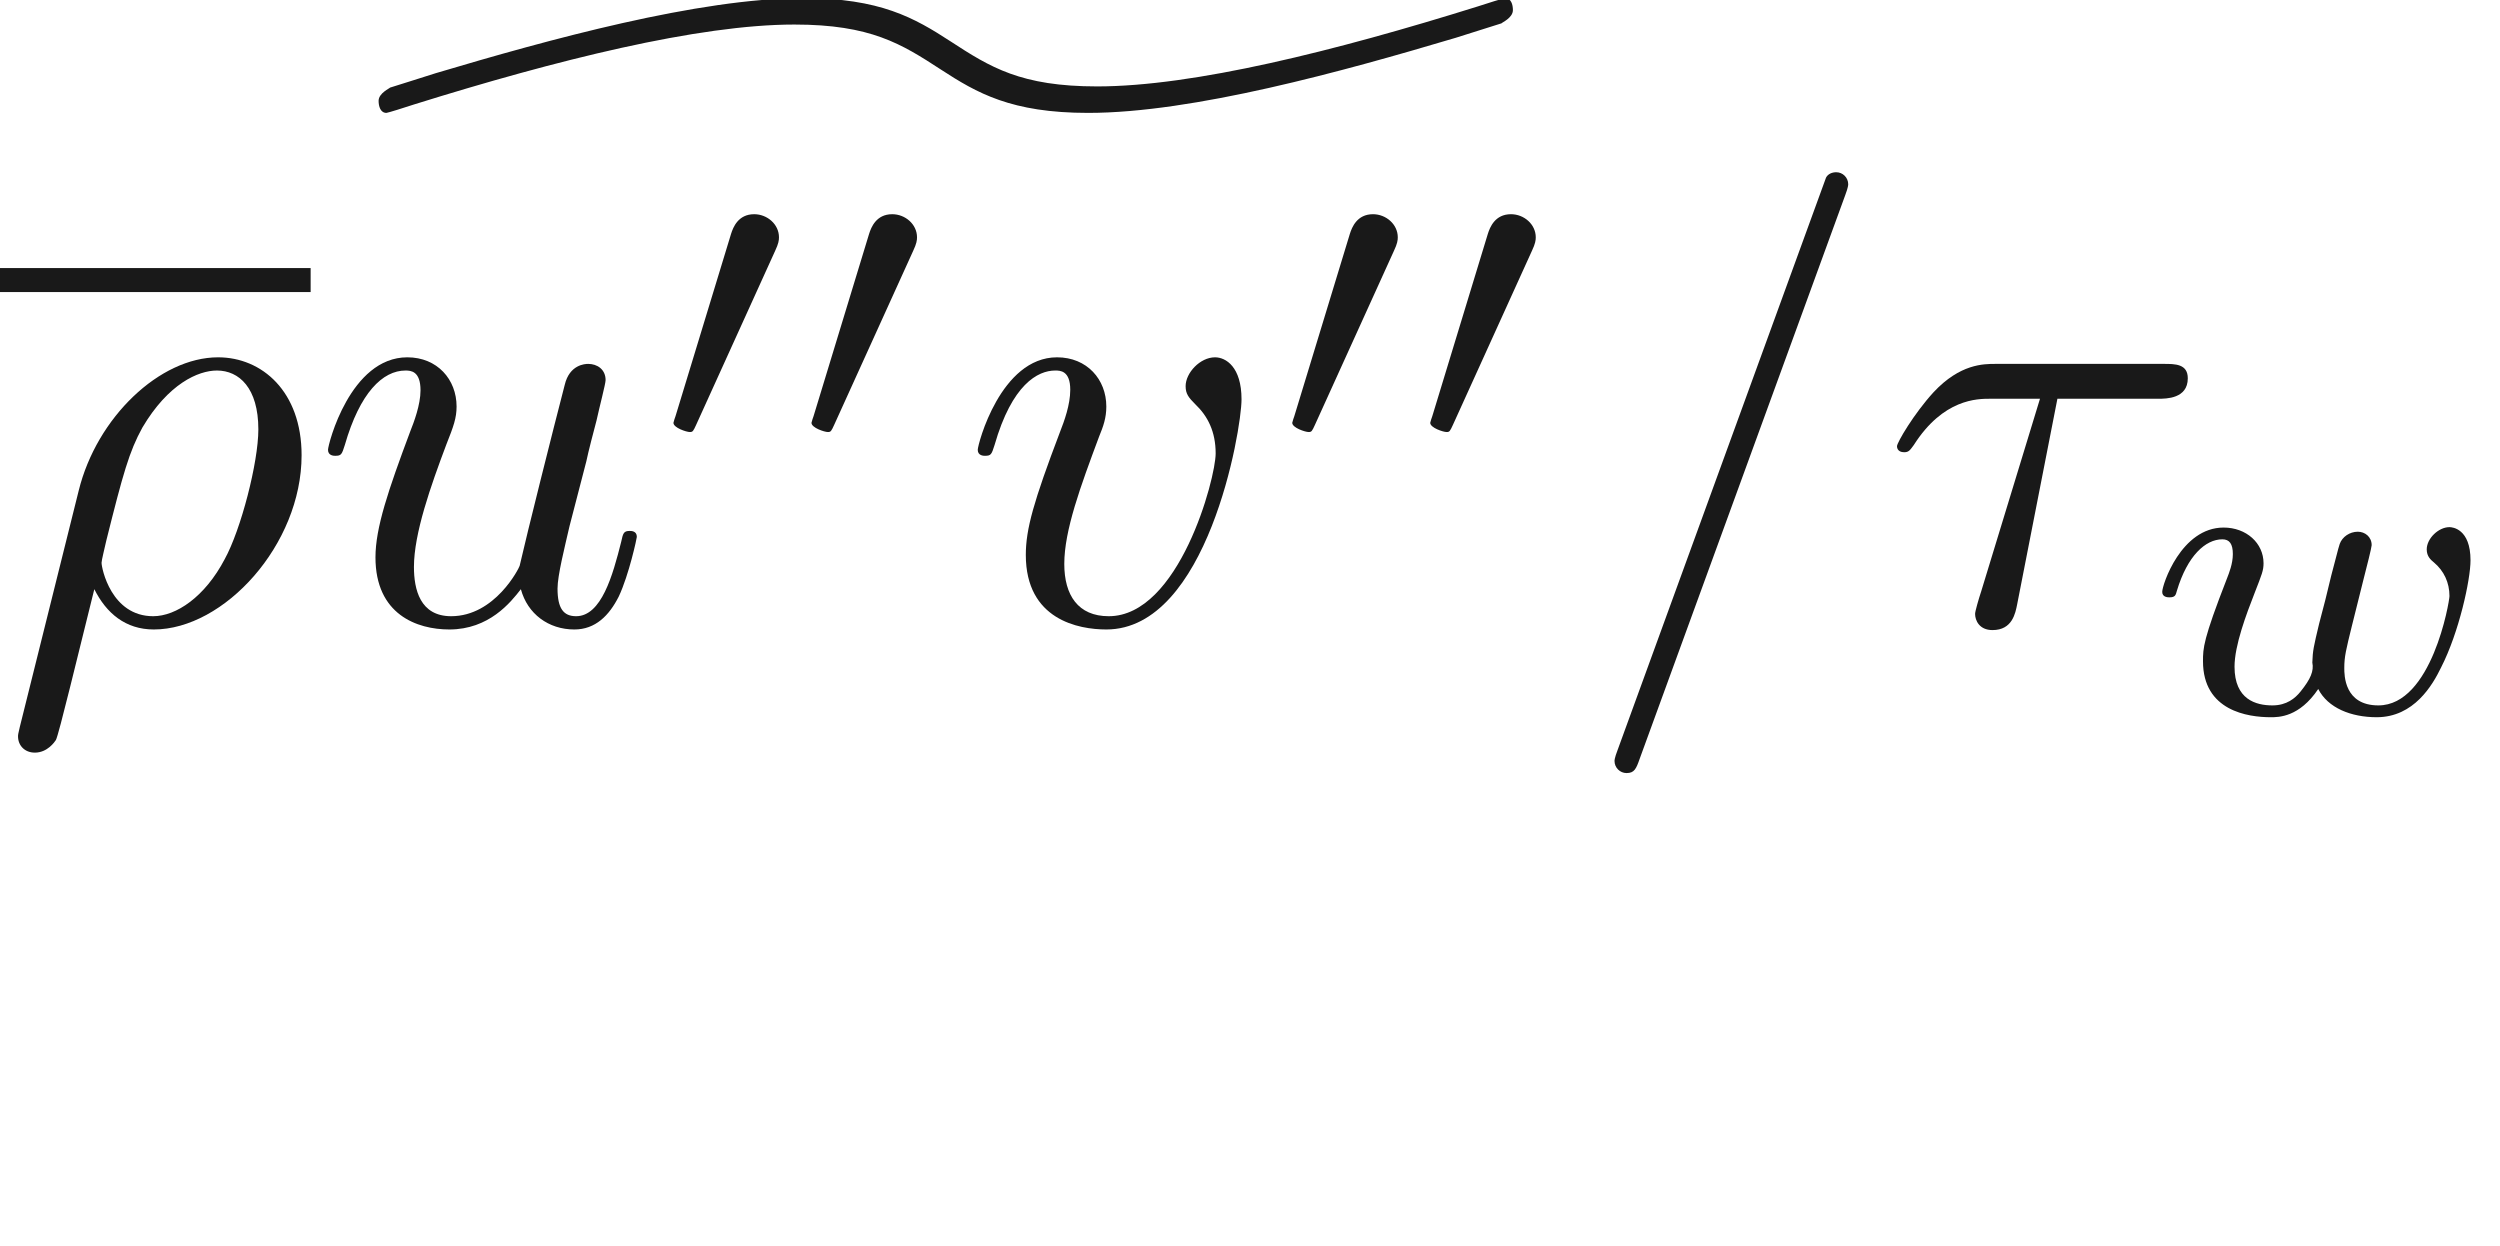
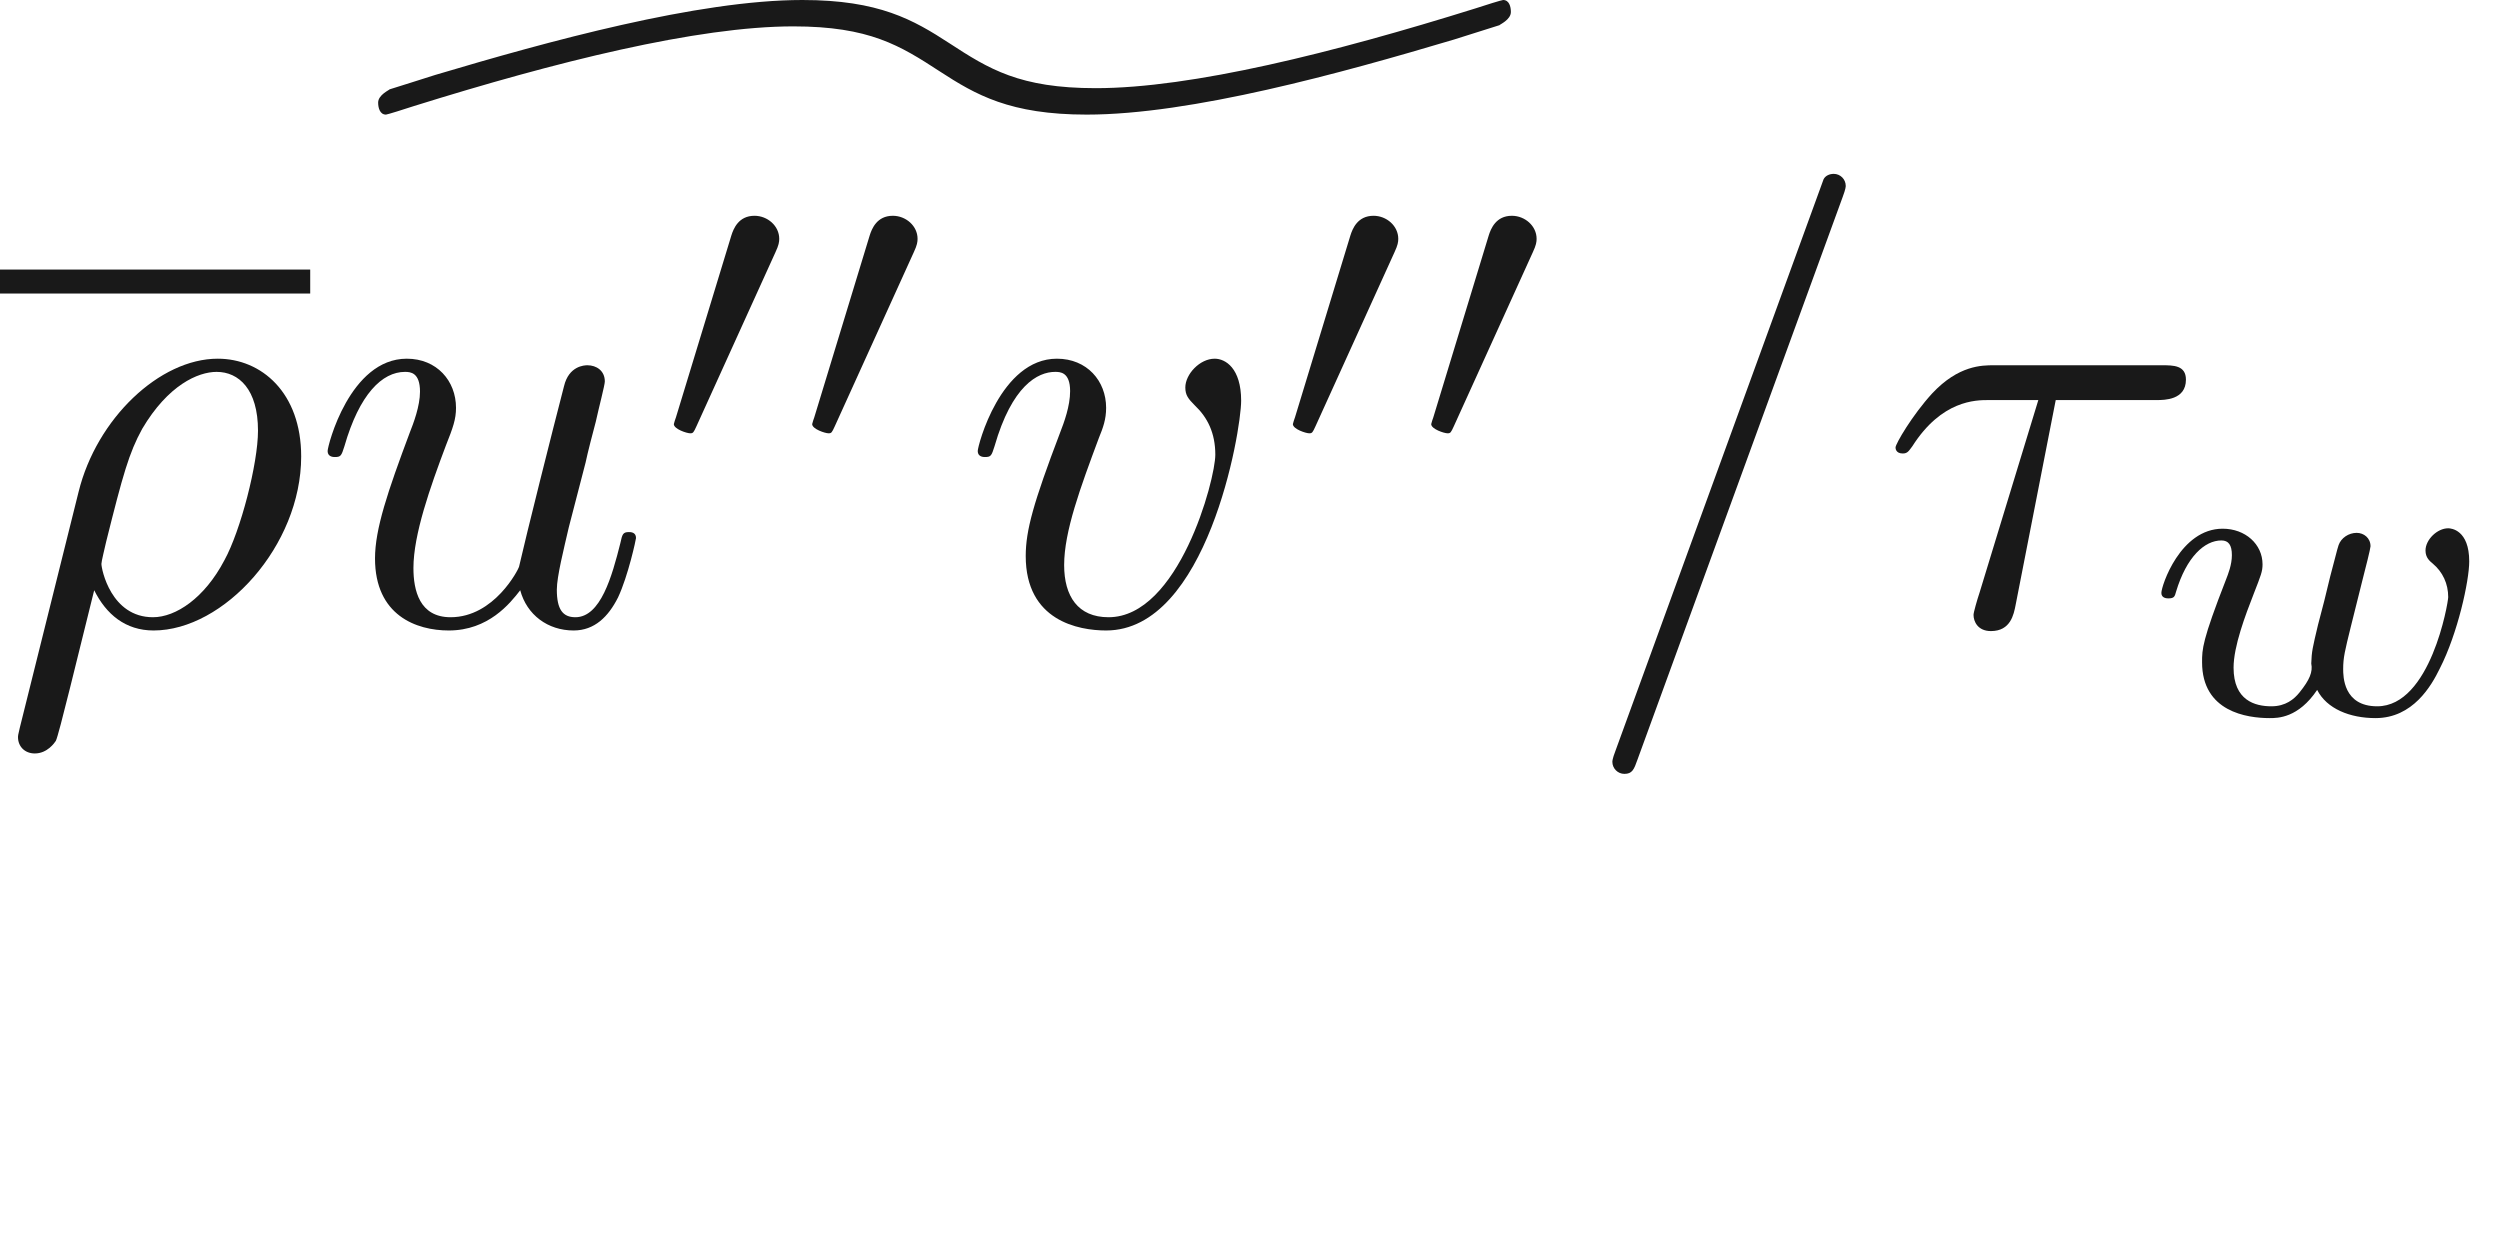
- <svg xmlns="http://www.w3.org/2000/svg" xmlns:ns1="http://github.com/leegao/readme2tex/" xmlns:xlink="http://www.w3.org/1999/xlink" height="20.657pt" ns1:offset="2.4813" version="1.1" viewBox="-52.093 -71.969 41.455 20.657" width="41.455pt">
+ <svg xmlns="http://www.w3.org/2000/svg" xmlns:ns1="http://github.com/leegao/readme2tex/" xmlns:xlink="http://www.w3.org/1999/xlink" height="20.719pt" ns1:offset="2.4906" version="1.1" viewBox="-52.075 -72.0 41.512 20.719" width="41.512pt">
  <defs>
    <path d="M18.809 -8.02C18.809 -8.11 18.78 -8.219 18.68 -8.219C18.66 -8.219 18.371 -8.13 18.222 -8.08C15.861 -7.342 13.509 -6.755 11.915 -6.755C10.65 -6.755 10.142 -7.073 9.484 -7.502C8.887 -7.89 8.319 -8.219 7.044 -8.219C5.31 -8.219 2.819 -7.532 0.946 -6.974C0.767 -6.914 0.309 -6.775 0.189 -6.735C0.189 -6.725 0 -6.645 0 -6.516C0 -6.426 0.03 -6.316 0.13 -6.316C0.149 -6.316 0.438 -6.406 0.588 -6.456C2.949 -7.193 5.3 -7.781 6.894 -7.781C8.159 -7.781 8.668 -7.462 9.325 -7.034C9.923 -6.645 10.491 -6.316 11.766 -6.316C13.499 -6.316 15.99 -7.004 17.863 -7.562C18.042 -7.621 18.501 -7.761 18.62 -7.801C18.62 -7.811 18.809 -7.89 18.809 -8.02Z" id="g0-93" />
    <path d="M3.668 -2.225C3.717 -2.413 3.801 -2.748 3.801 -2.783C3.801 -2.922 3.689 -3.006 3.571 -3.006C3.438 -3.006 3.313 -2.922 3.271 -2.803C3.25 -2.748 3.18 -2.455 3.131 -2.28C3.034 -1.883 3.034 -1.869 2.929 -1.478C2.838 -1.095 2.824 -1.039 2.817 -0.837C2.845 -0.697 2.79 -0.565 2.622 -0.356C2.532 -0.244 2.392 -0.126 2.155 -0.126C1.883 -0.126 1.527 -0.223 1.527 -0.767C1.527 -1.123 1.723 -1.639 1.862 -1.995C1.981 -2.301 2.008 -2.364 2.008 -2.483C2.008 -2.817 1.723 -3.075 1.346 -3.075C0.642 -3.075 0.328 -2.127 0.328 -2.008C0.328 -1.918 0.425 -1.918 0.446 -1.918C0.544 -1.918 0.551 -1.953 0.572 -2.029C0.746 -2.608 1.046 -2.88 1.325 -2.88C1.444 -2.88 1.499 -2.803 1.499 -2.636C1.499 -2.476 1.437 -2.322 1.402 -2.232C1.004 -1.213 1.004 -1.074 1.004 -0.858C1.004 -0.035 1.75 0.07 2.127 0.07C2.26 0.07 2.601 0.07 2.915 -0.398C3.075 -0.084 3.459 0.07 3.884 0.07C4.505 0.07 4.812 -0.467 4.951 -0.753C5.251 -1.339 5.44 -2.211 5.44 -2.532C5.44 -3.055 5.14 -3.082 5.091 -3.082C4.91 -3.082 4.714 -2.894 4.714 -2.713C4.714 -2.594 4.784 -2.538 4.833 -2.497C5 -2.357 5.091 -2.162 5.091 -1.939C5.091 -1.848 4.798 -0.126 3.912 -0.126C3.347 -0.126 3.347 -0.628 3.347 -0.746C3.347 -0.934 3.375 -1.046 3.473 -1.444L3.668 -2.225Z" id="g3-119" />
+     <path d="M2.022 -3.292C2.078 -3.41 2.085 -3.466 2.085 -3.515C2.085 -3.731 1.89 -3.898 1.674 -3.898C1.409 -3.898 1.325 -3.682 1.29 -3.571L0.37 -0.551C0.363 -0.537 0.335 -0.446 0.335 -0.439C0.335 -0.356 0.551 -0.286 0.607 -0.286C0.656 -0.286 0.663 -0.3 0.711 -0.404L2.022 -3.292Z" id="g1-48" />
    <path d="M0.329 1.724C0.299 1.843 0.299 1.863 0.299 1.883C0.299 2.032 0.408 2.152 0.578 2.152C0.787 2.152 0.907 1.973 0.927 1.943C0.976 1.853 1.295 0.518 1.564 -0.558C1.763 -0.159 2.082 0.11 2.55 0.11C3.716 0.11 5.001 -1.295 5.001 -2.78C5.001 -3.836 4.344 -4.403 3.616 -4.403C2.65 -4.403 1.604 -3.407 1.305 -2.192L0.329 1.724ZM2.54 -0.11C1.843 -0.11 1.684 -0.907 1.684 -0.996C1.684 -1.036 1.734 -1.235 1.763 -1.365C2.042 -2.481 2.142 -2.839 2.361 -3.238C2.79 -3.965 3.288 -4.184 3.597 -4.184C3.965 -4.184 4.284 -3.895 4.284 -3.208C4.284 -2.66 3.995 -1.544 3.726 -1.056C3.397 -0.428 2.919 -0.11 2.54 -0.11Z" id="g2-26" />
    <path d="M2.929 -3.716H4.603C4.732 -3.716 5.091 -3.716 5.091 -4.055C5.091 -4.294 4.882 -4.294 4.692 -4.294H1.903C1.704 -4.294 1.315 -4.294 0.877 -3.826C0.548 -3.467 0.269 -2.989 0.269 -2.929C0.269 -2.919 0.269 -2.829 0.389 -2.829C0.468 -2.829 0.488 -2.869 0.548 -2.949C1.036 -3.716 1.604 -3.716 1.813 -3.716H2.64L1.664 -0.518C1.624 -0.399 1.564 -0.189 1.564 -0.149C1.564 -0.04 1.634 0.12 1.853 0.12C2.182 0.12 2.232 -0.159 2.262 -0.309L2.929 -3.716Z" id="g2-28" />
    <path d="M4.374 -7.093C4.423 -7.223 4.423 -7.263 4.423 -7.273C4.423 -7.382 4.334 -7.472 4.224 -7.472C4.154 -7.472 4.085 -7.442 4.055 -7.382L0.598 2.112C0.548 2.242 0.548 2.281 0.548 2.291C0.548 2.401 0.638 2.491 0.747 2.491C0.877 2.491 0.907 2.421 0.966 2.252L4.374 -7.093Z" id="g2-61" />
    <path d="M3.487 -0.558C3.597 -0.149 3.945 0.11 4.374 0.11C4.722 0.11 4.951 -0.12 5.111 -0.438C5.28 -0.797 5.41 -1.405 5.41 -1.425C5.41 -1.524 5.32 -1.524 5.29 -1.524C5.191 -1.524 5.181 -1.484 5.151 -1.345C5.011 -0.787 4.822 -0.11 4.403 -0.11C4.194 -0.11 4.095 -0.239 4.095 -0.568C4.095 -0.787 4.214 -1.255 4.294 -1.604L4.573 -2.68C4.603 -2.829 4.702 -3.208 4.742 -3.357C4.792 -3.587 4.892 -3.965 4.892 -4.025C4.892 -4.204 4.752 -4.294 4.603 -4.294C4.553 -4.294 4.294 -4.284 4.214 -3.945C4.025 -3.218 3.587 -1.474 3.467 -0.946C3.457 -0.907 3.059 -0.11 2.331 -0.11C1.813 -0.11 1.714 -0.558 1.714 -0.927C1.714 -1.484 1.993 -2.271 2.252 -2.959C2.371 -3.258 2.421 -3.397 2.421 -3.587C2.421 -4.035 2.102 -4.403 1.604 -4.403C0.658 -4.403 0.289 -2.959 0.289 -2.869C0.289 -2.77 0.389 -2.77 0.408 -2.77C0.508 -2.77 0.518 -2.79 0.568 -2.949C0.817 -3.816 1.196 -4.184 1.574 -4.184C1.664 -4.184 1.823 -4.174 1.823 -3.856C1.823 -3.616 1.714 -3.328 1.654 -3.178C1.285 -2.192 1.076 -1.574 1.076 -1.086C1.076 -0.139 1.763 0.11 2.301 0.11C2.959 0.11 3.318 -0.339 3.487 -0.558Z" id="g2-117" />
    <path d="M4.663 -3.706C4.663 -4.244 4.403 -4.403 4.224 -4.403C3.975 -4.403 3.736 -4.144 3.736 -3.925C3.736 -3.796 3.786 -3.736 3.895 -3.626C4.105 -3.427 4.234 -3.168 4.234 -2.809C4.234 -2.391 3.626 -0.11 2.461 -0.11C1.953 -0.11 1.724 -0.458 1.724 -0.976C1.724 -1.534 1.993 -2.262 2.301 -3.088C2.371 -3.258 2.421 -3.397 2.421 -3.587C2.421 -4.035 2.102 -4.403 1.604 -4.403C0.667 -4.403 0.289 -2.959 0.289 -2.869C0.289 -2.77 0.389 -2.77 0.408 -2.77C0.508 -2.77 0.518 -2.79 0.568 -2.949C0.857 -3.955 1.285 -4.184 1.574 -4.184C1.654 -4.184 1.823 -4.184 1.823 -3.865C1.823 -3.616 1.724 -3.347 1.654 -3.168C1.215 -2.012 1.086 -1.554 1.086 -1.126C1.086 -0.05 1.963 0.11 2.421 0.11C4.095 0.11 4.663 -3.188 4.663 -3.706Z" id="g2-118" />
-     <path d="M2.022 -3.292C2.078 -3.41 2.085 -3.466 2.085 -3.515C2.085 -3.731 1.89 -3.898 1.674 -3.898C1.409 -3.898 1.325 -3.682 1.29 -3.571L0.37 -0.551C0.363 -0.537 0.335 -0.446 0.335 -0.439C0.335 -0.356 0.551 -0.286 0.607 -0.286C0.656 -0.286 0.663 -0.3 0.711 -0.404L2.022 -3.292Z" id="g1-48" />
    <path d="M3.318 -0.757C3.357 -0.359 3.626 0.06 4.095 0.06C4.304 0.06 4.912 -0.08 4.912 -0.887V-1.445H4.663V-0.887C4.663 -0.309 4.413 -0.249 4.304 -0.249C3.975 -0.249 3.935 -0.697 3.935 -0.747V-2.74C3.935 -3.158 3.935 -3.547 3.577 -3.915C3.188 -4.304 2.69 -4.463 2.212 -4.463C1.395 -4.463 0.707 -3.995 0.707 -3.337C0.707 -3.039 0.907 -2.869 1.166 -2.869C1.445 -2.869 1.624 -3.068 1.624 -3.328C1.624 -3.447 1.574 -3.776 1.116 -3.786C1.385 -4.135 1.873 -4.244 2.192 -4.244C2.68 -4.244 3.248 -3.856 3.248 -2.969V-2.6C2.74 -2.57 2.042 -2.54 1.415 -2.242C0.667 -1.903 0.418 -1.385 0.418 -0.946C0.418 -0.139 1.385 0.11 2.012 0.11C2.67 0.11 3.128 -0.289 3.318 -0.757ZM3.248 -2.391V-1.395C3.248 -0.448 2.531 -0.11 2.082 -0.11C1.594 -0.11 1.186 -0.458 1.186 -0.956C1.186 -1.504 1.604 -2.331 3.248 -2.391Z" id="g4-97" />
  </defs>
  <g fill-opacity="0.9" id="page1">
-     <rect height="0.398" width="5.151" x="-52.093" y="-67.524" />
-     <use x="-52.093" y="-61.641" xlink:href="#g2-26" />
-     <use x="-45.815" y="-63.781" xlink:href="#g0-93" />
-     <use x="-46.943" y="-61.641" xlink:href="#g2-117" />
-     <use x="-41.261" y="-64.519" xlink:href="#g1-48" />
-     <use x="-38.972" y="-64.519" xlink:href="#g1-48" />
-     <use x="-36.169" y="-61.641" xlink:href="#g2-118" />
-     <use x="-31" y="-64.519" xlink:href="#g1-48" />
-     <use x="-28.712" y="-64.519" xlink:href="#g1-48" />
-     <use x="-25.869" y="-61.641" xlink:href="#g2-61" />
-     <use x="-20.906" y="-61.641" xlink:href="#g2-28" />
-     <use x="-16.567" y="-60.146" xlink:href="#g3-119" />
+     <rect height="0.398" width="5.151" x="-52.075" y="-67.524" />
+     <use x="-52.075" y="-61.641" xlink:href="#g2-26" />
+     <use x="-45.796" y="-63.781" xlink:href="#g0-93" />
+     <use x="-46.924" y="-61.641" xlink:href="#g2-117" />
+     <use x="-41.221" y="-64.519" xlink:href="#g1-48" />
+     <use x="-38.924" y="-64.519" xlink:href="#g1-48" />
+     <use x="-36.129" y="-61.641" xlink:href="#g2-118" />
+     <use x="-30.942" y="-64.519" xlink:href="#g1-48" />
+     <use x="-28.645" y="-64.519" xlink:href="#g1-48" />
+     <use x="-25.85" y="-61.641" xlink:href="#g2-61" />
+     <use x="-20.869" y="-61.641" xlink:href="#g2-28" />
+     <use x="-16.514" y="-60.146" xlink:href="#g3-119" />
  </g>
</svg>
